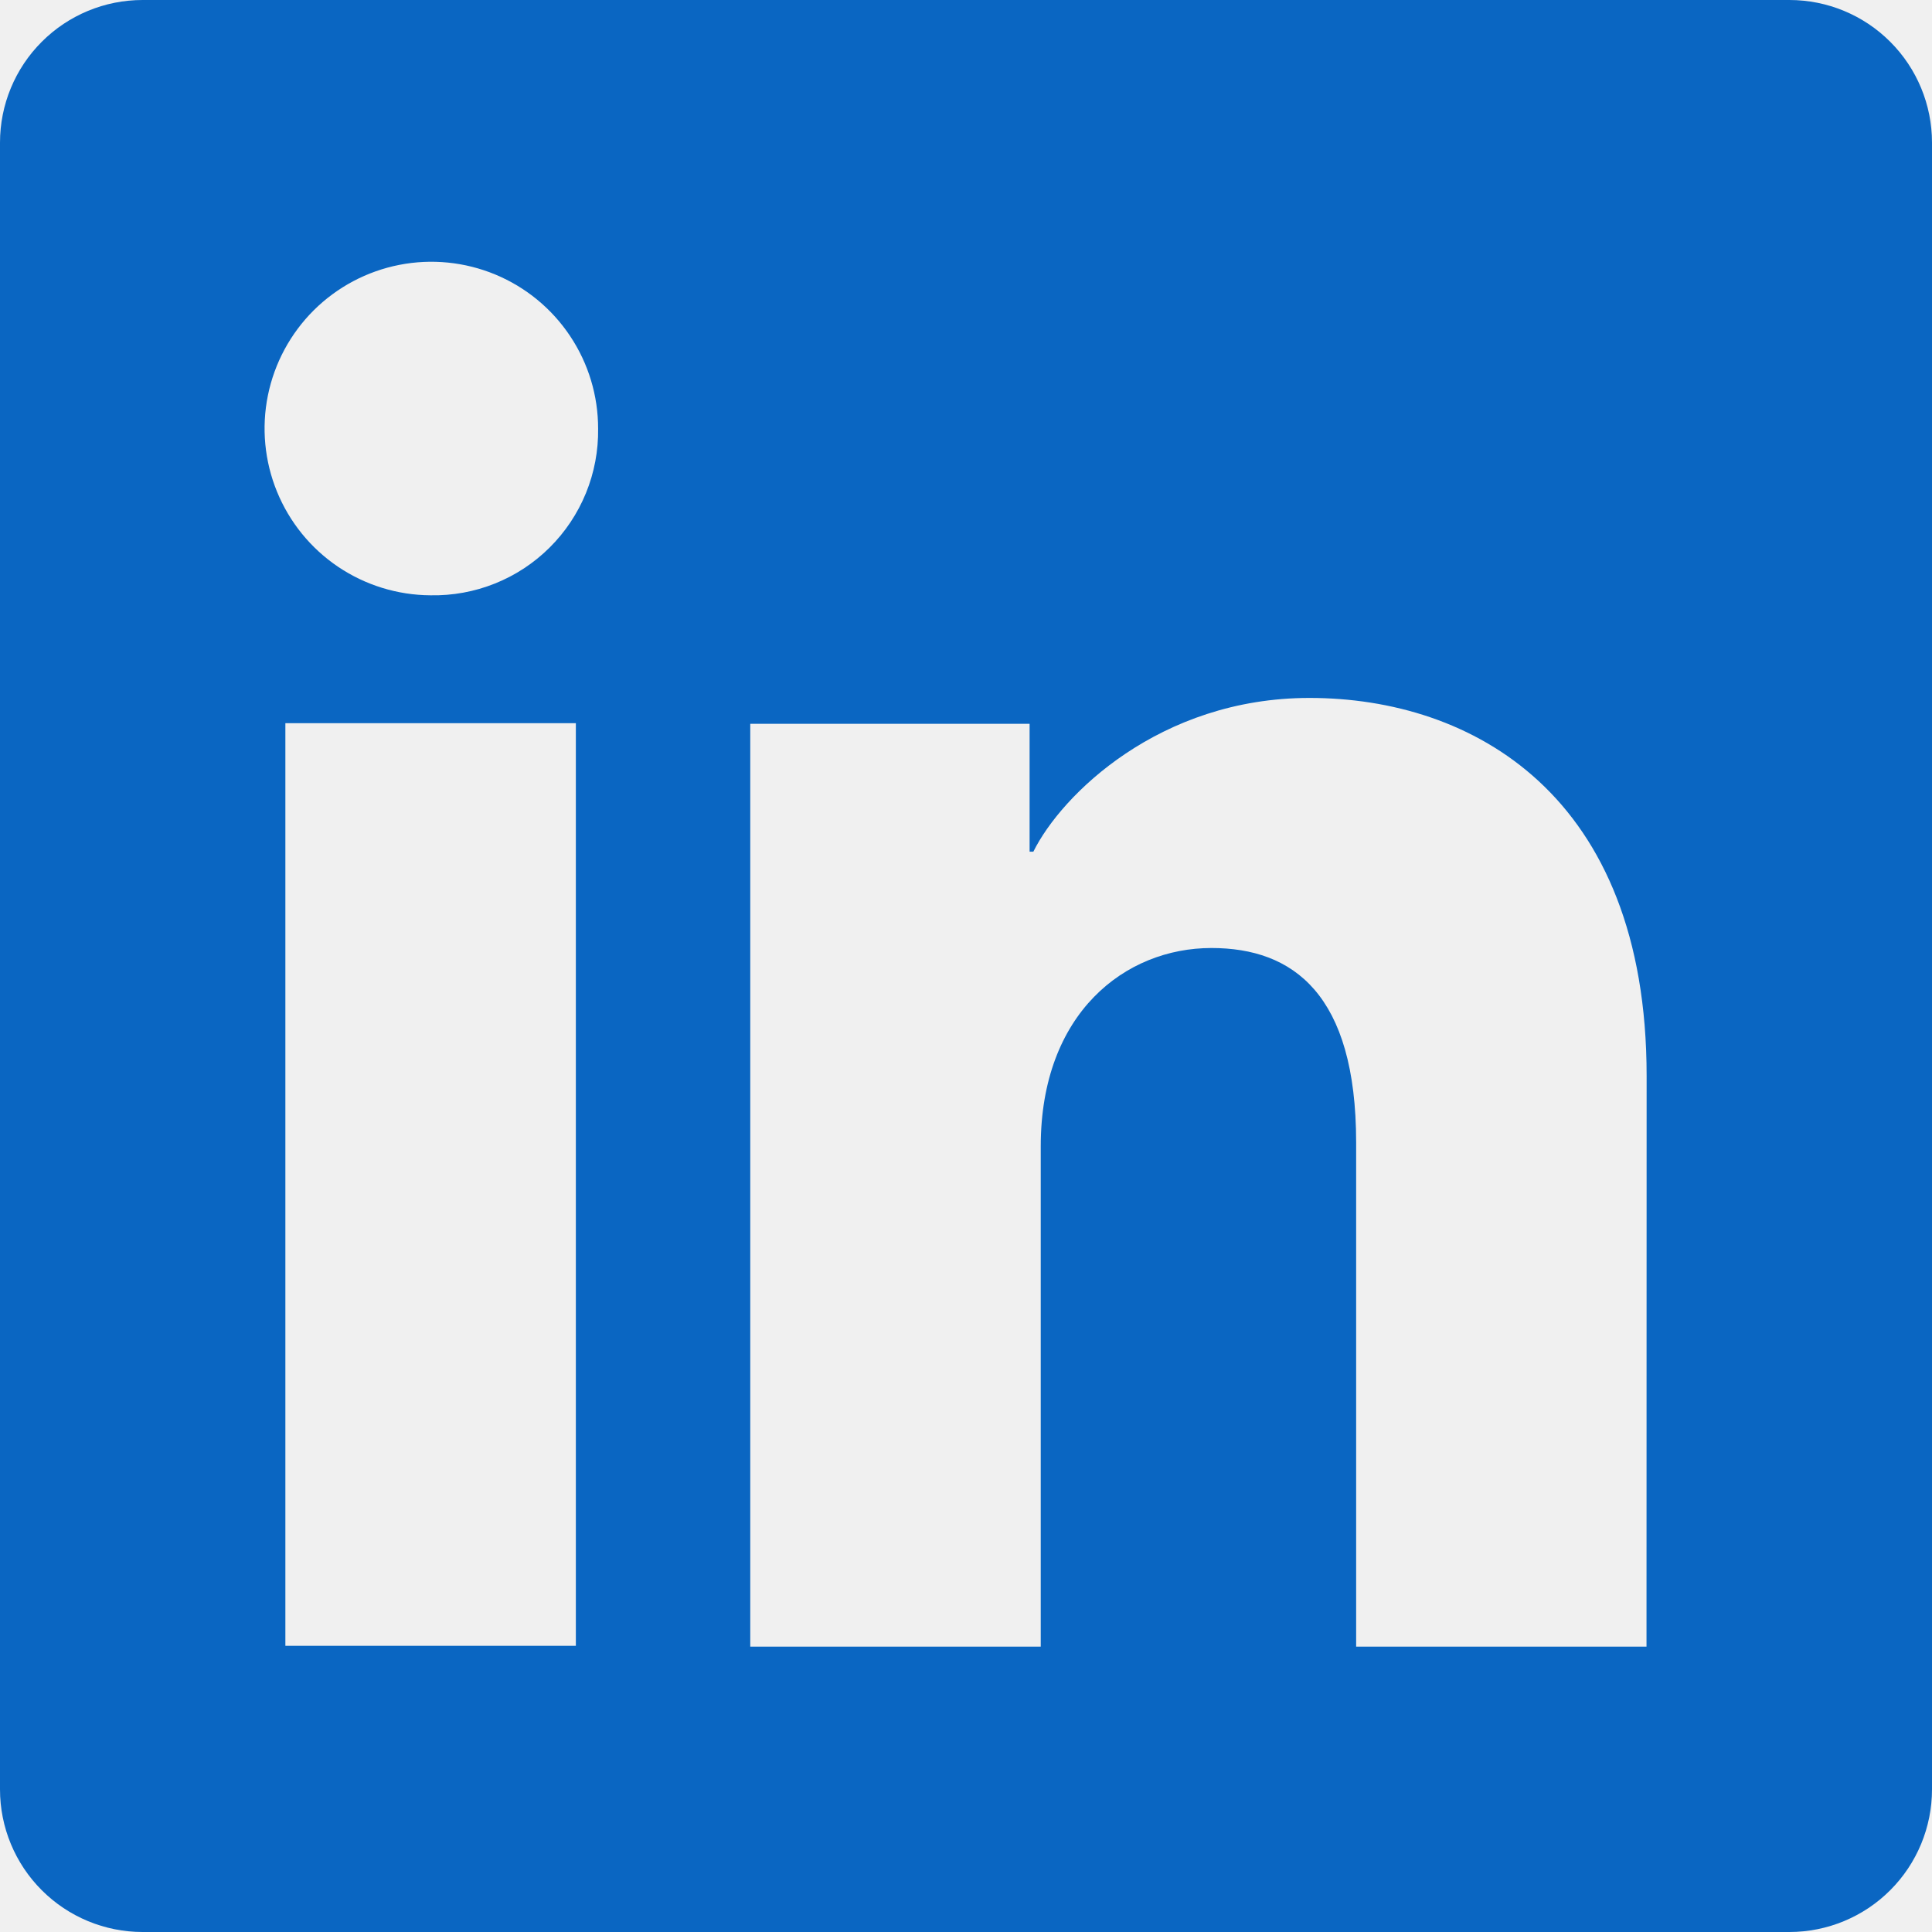
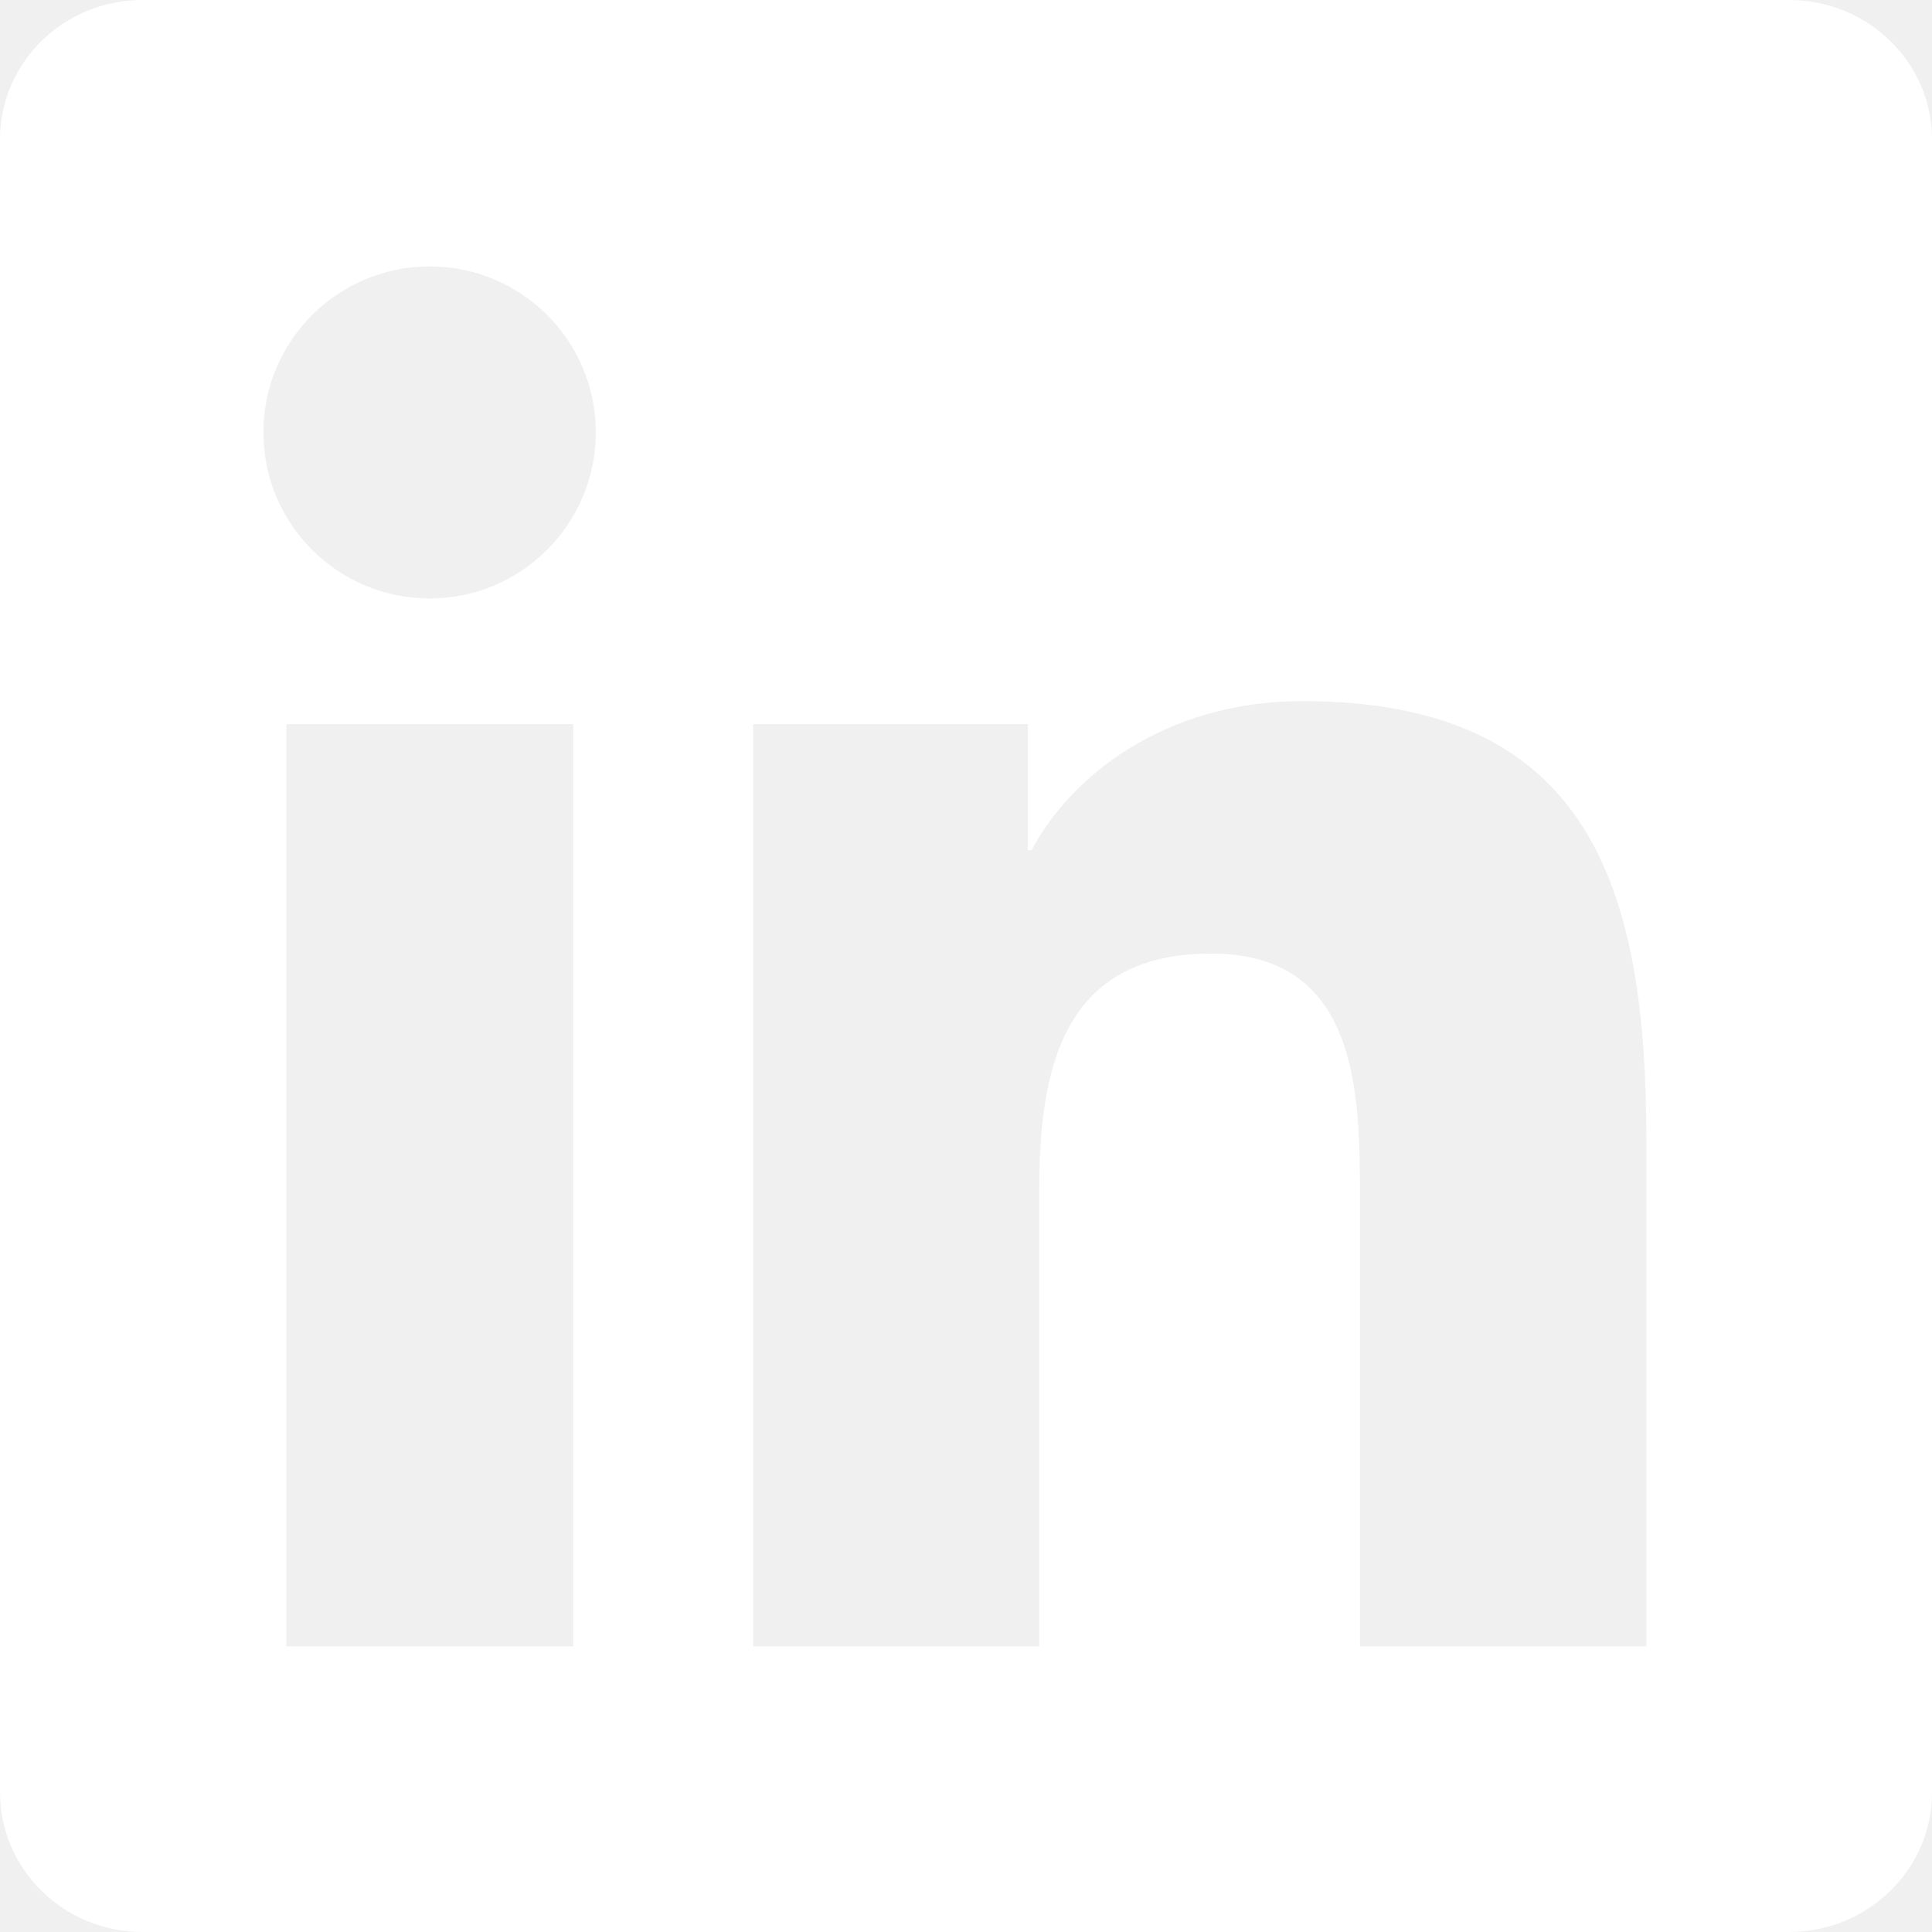
<svg xmlns="http://www.w3.org/2000/svg" width="48" height="48" viewBox="0 0 48 48" fill="none">
-   <g clip-path="url(#clip0_17_32)">
-     <path d="M44.457 0H3.543C2.604 0 1.702 0.373 1.038 1.038C0.373 1.702 0 2.604 0 3.543V44.457C0 45.396 0.373 46.298 1.038 46.962C1.702 47.627 2.604 48 3.543 48H44.457C45.396 48 46.298 47.627 46.962 46.962C47.627 46.298 48 45.396 48 44.457V3.543C48 2.604 47.627 1.702 46.962 1.038C46.298 0.373 45.396 0 44.457 0ZM14.307 40.89H7.09V17.967H14.307V40.89ZM10.693 14.79C9.875 14.785 9.076 14.538 8.397 14.08C7.719 13.622 7.192 12.973 6.882 12.215C6.572 11.458 6.493 10.625 6.656 9.823C6.819 9.021 7.216 8.285 7.796 7.708C8.377 7.131 9.116 6.739 9.919 6.581C10.722 6.423 11.554 6.507 12.31 6.822C13.066 7.137 13.711 7.668 14.165 8.35C14.619 9.031 14.861 9.831 14.86 10.65C14.868 11.198 14.765 11.742 14.558 12.25C14.351 12.757 14.044 13.218 13.655 13.604C13.266 13.991 12.804 14.295 12.295 14.498C11.786 14.702 11.241 14.801 10.693 14.79ZM40.907 40.91H33.693V28.387C33.693 24.693 32.123 23.553 30.097 23.553C27.957 23.553 25.857 25.167 25.857 28.48V40.91H18.64V17.983H25.58V21.16H25.673C26.37 19.75 28.81 17.34 32.533 17.34C36.56 17.34 40.91 19.73 40.91 26.73L40.907 40.91Z" fill="#0A66C2" />
+   <g clip-path="url(#clip0_17_68)">
+     <path d="M44.447 0H3.544C1.584 0 0 1.547 0 3.459V44.531C0 46.444 1.584 48 3.544 48H44.447C46.406 48 48 46.444 48 44.541V3.459C48 1.547 46.406 0 44.447 0ZM14.241 40.903H7.116V17.991H14.241V40.903ZM10.678 14.869C8.391 14.869 6.544 13.022 6.544 10.744C6.544 8.466 8.391 6.619 10.678 6.619C12.956 6.619 14.803 8.466 14.803 10.744C14.803 13.012 12.956 14.869 10.678 14.869ZM40.903 40.903H33.788V29.766C33.788 27.113 33.741 23.691 30.084 23.691C26.381 23.691 25.819 26.587 25.819 29.578V40.903H18.712V17.991H25.538V21.122H25.631C26.578 19.322 28.903 17.419 32.362 17.419C39.572 17.419 40.903 22.163 40.903 28.331V40.903Z" fill="white" />
  </g>
  <defs>
-     <clipPath id="clip0_17_32">
+     <clipPath id="clip0_17_68">
      <rect width="48" height="48" fill="white" />
    </clipPath>
  </defs>
</svg>
